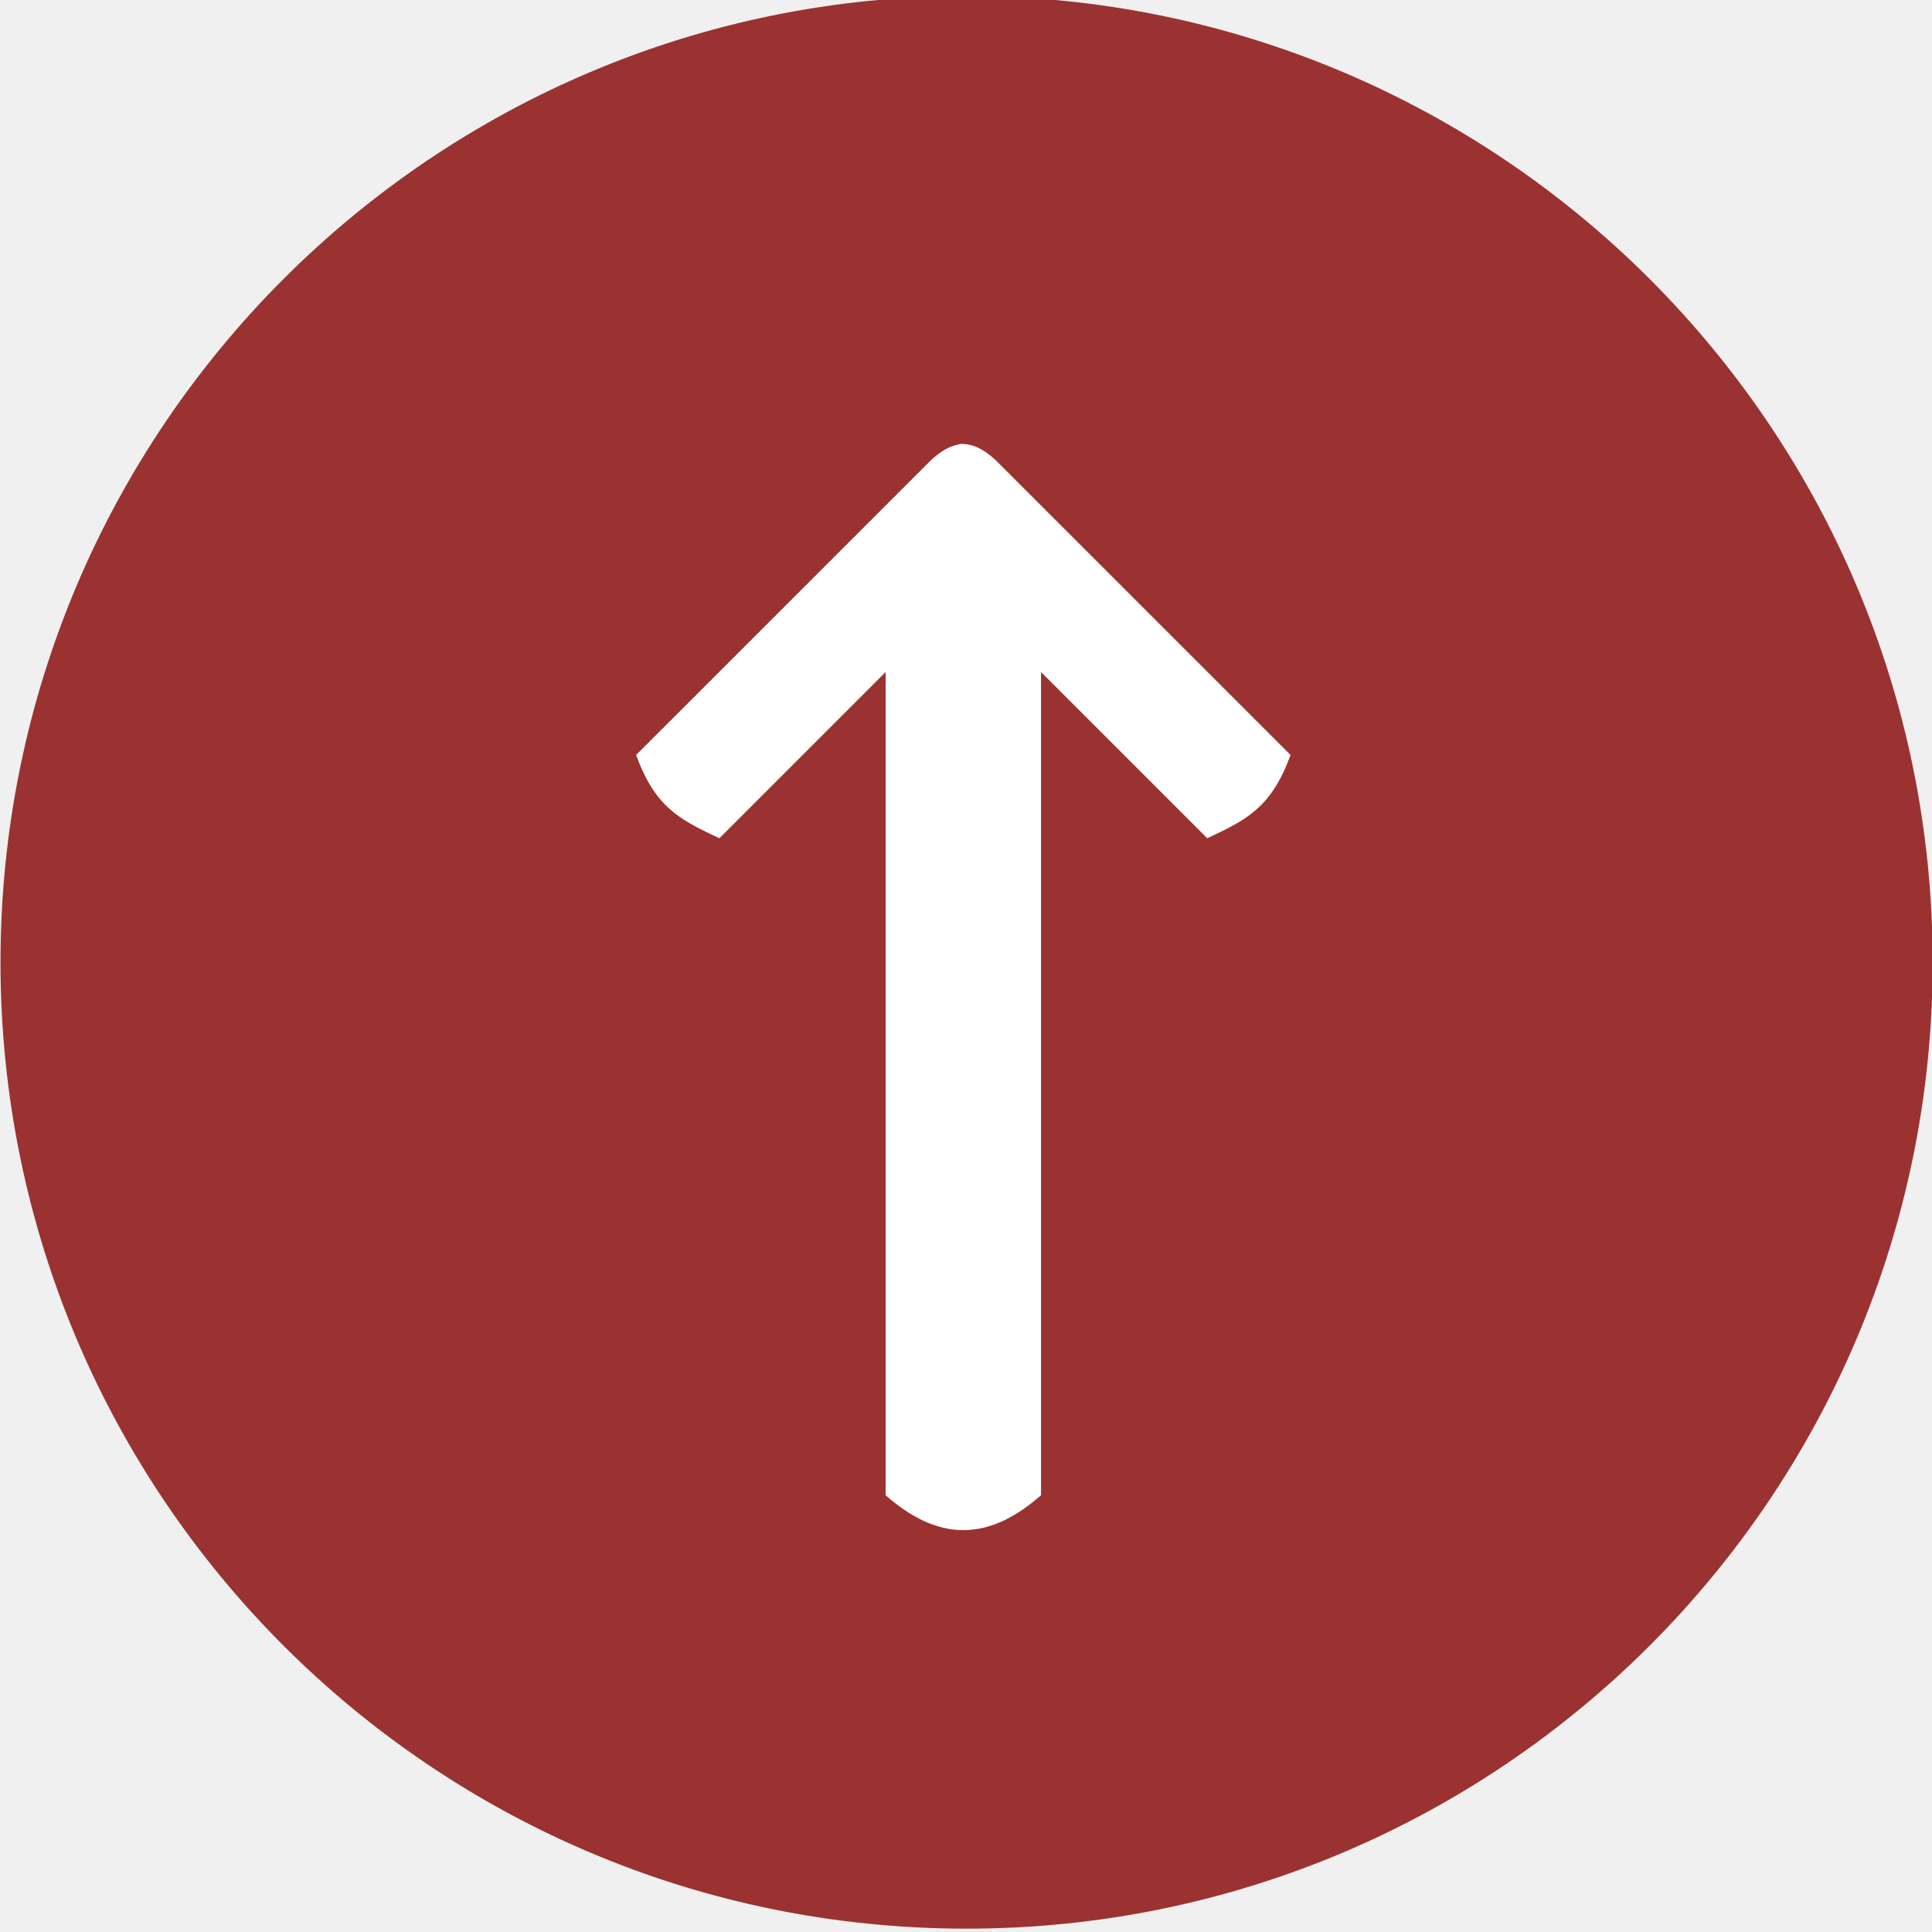
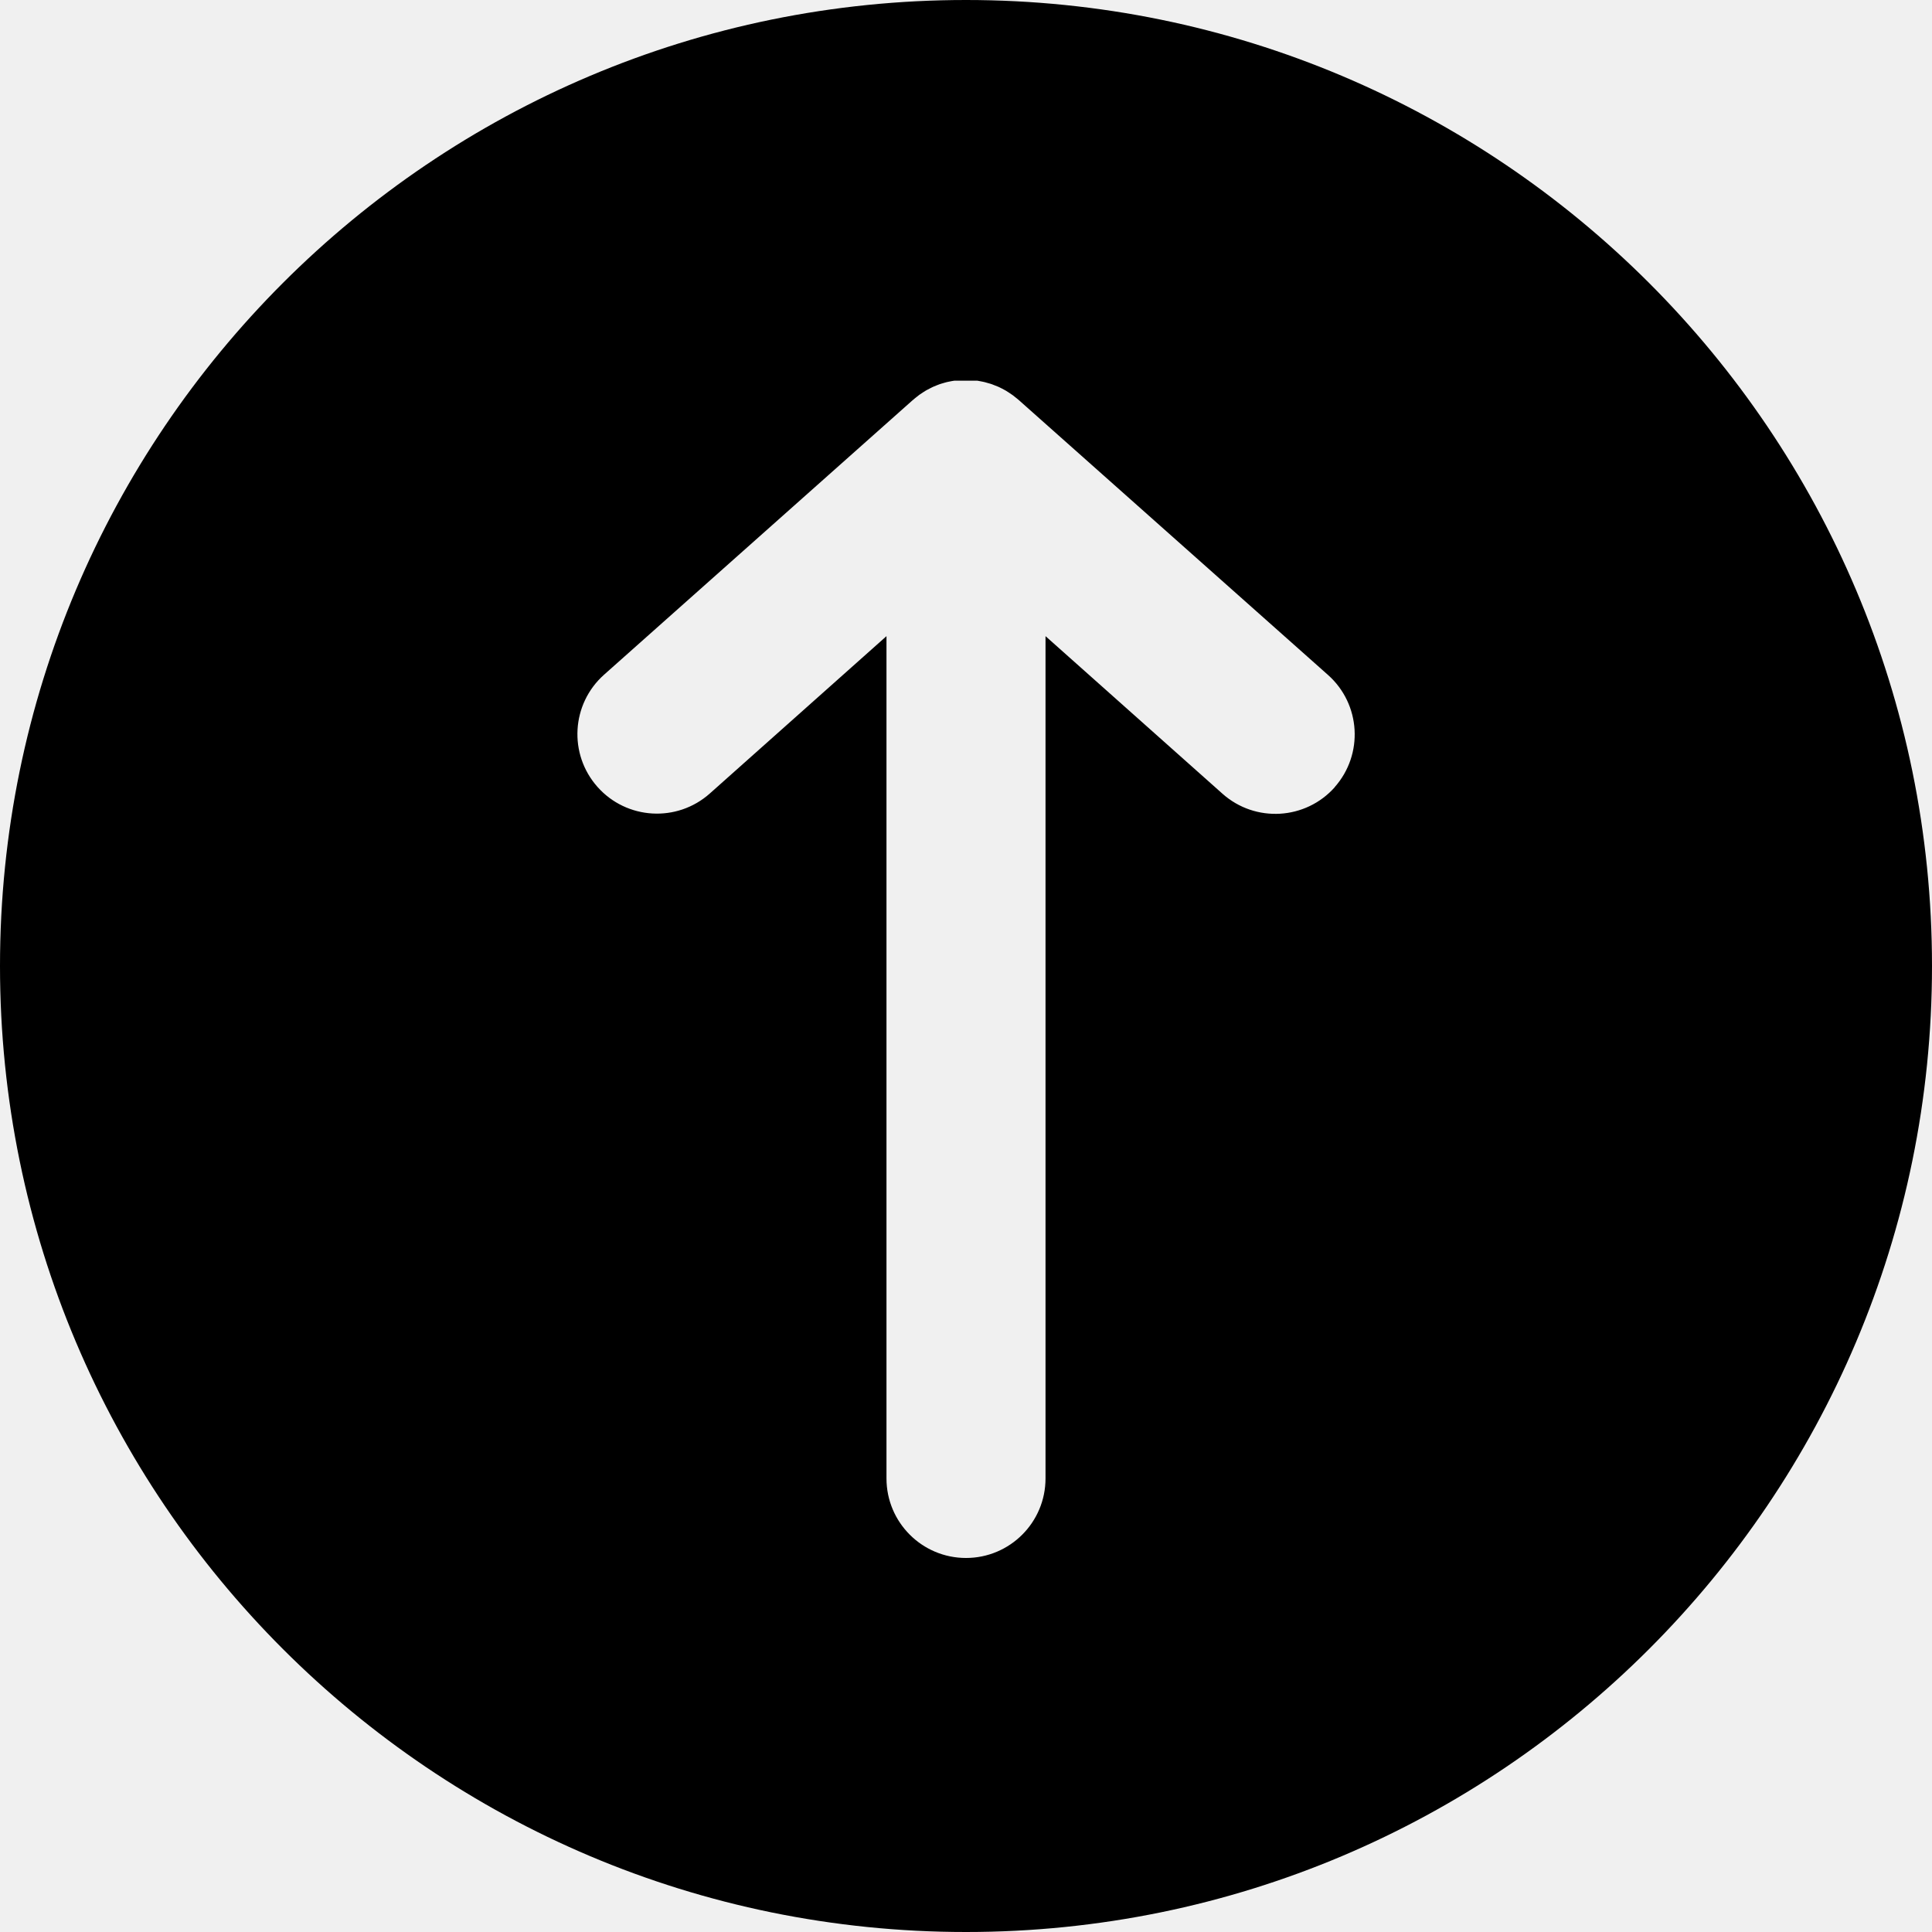
- <svg xmlns="http://www.w3.org/2000/svg" version="1.1" id="svg845" width="46.222" height="46.222" viewBox="0 0 46.222 46.222">
-   <defs id="defs849" />
-   <g id="g853">
-     <ellipse style="fill:#9a3231;fill-opacity:0.993;stroke:#9a3231;stroke-width:0.98;stroke-opacity:1" id="path1418" cx="23.125" cy="23.023" rx="22.623" ry="22.629" />
-     <path id="path4610" style="fill:#ffffff;fill-opacity:1;stroke:none;stroke-width:1px;stroke-linecap:butt;stroke-linejoin:miter;stroke-opacity:1" d="M 23.006 10.619 C 22.978 10.62 22.947 10.632 22.918 10.637 C 22.91 10.639 22.902 10.64 22.895 10.643 C 22.719 10.68 22.517 10.783 22.266 11.016 L 15.219 18.062 C 15.678 19.332 16.285 19.618 17.211 20.055 L 21.188 16.078 L 21.188 35.773 C 21.327 35.894 21.467 36.005 21.609 36.104 C 21.746 36.2 21.879 36.276 22.012 36.344 C 22.026 36.351 22.04 36.36 22.055 36.367 C 22.176 36.426 22.296 36.471 22.414 36.508 C 22.456 36.521 22.498 36.534 22.541 36.545 C 22.64 36.569 22.739 36.586 22.836 36.596 C 22.906 36.604 22.976 36.607 23.047 36.607 C 23.118 36.607 23.188 36.604 23.258 36.596 C 23.355 36.586 23.453 36.569 23.553 36.545 C 23.595 36.534 23.637 36.521 23.68 36.508 C 23.798 36.471 23.918 36.426 24.039 36.367 C 24.054 36.36 24.068 36.351 24.082 36.344 C 24.215 36.276 24.348 36.2 24.484 36.104 C 24.627 36.005 24.767 35.894 24.906 35.773 L 24.906 16.078 L 28.883 20.055 C 29.809 19.618 30.416 19.332 30.875 18.062 L 23.828 11.016 C 23.577 10.783 23.375 10.68 23.199 10.643 C 23.191 10.64 23.184 10.639 23.176 10.637 C 23.132 10.629 23.088 10.622 23.047 10.623 C 23.033 10.623 23.02 10.618 23.006 10.619 z " />
-   </g>
+ <svg xmlns="http://www.w3.org/2000/svg" viewBox="0 0 328 328">
+   <path class="cls-1" d="M164,0A164,164,0,1,0,328,164,164,164,0,0,0,164,0Zm62.61,133.64a13.5,13.5,0,0,1-19.06,1.12L177.5,108V251a13.5,13.5,0,0,1-27,0V108l-30,26.72a13.5,13.5,0,0,1-17.94-20.18L155,67.89c.06,0,.12-.09.18-.15l.45-.36c.13-.1.25-.21.38-.3l.24-.17.44-.29.44-.28.25-.14.46-.24.45-.23.27-.12.49-.2.44-.17.31-.1.51-.15.43-.12.34-.07.5-.1.44-.07.37,0,.48,0,.44,0h1.31l.45,0,.48,0,.37,0,.44.08.51.1.32.07.45.13.5.14.3.1.45.18.49.19.27.12c.15.07.3.16.46.23l.45.24.25.14.44.28c.15.1.3.19.44.3l.24.16c.13.09.25.2.38.3l.45.36c.06.06.12.1.18.15l52.52,46.69a13.5,13.5,0,0,1,1.12,19.06Z" />
</svg>
